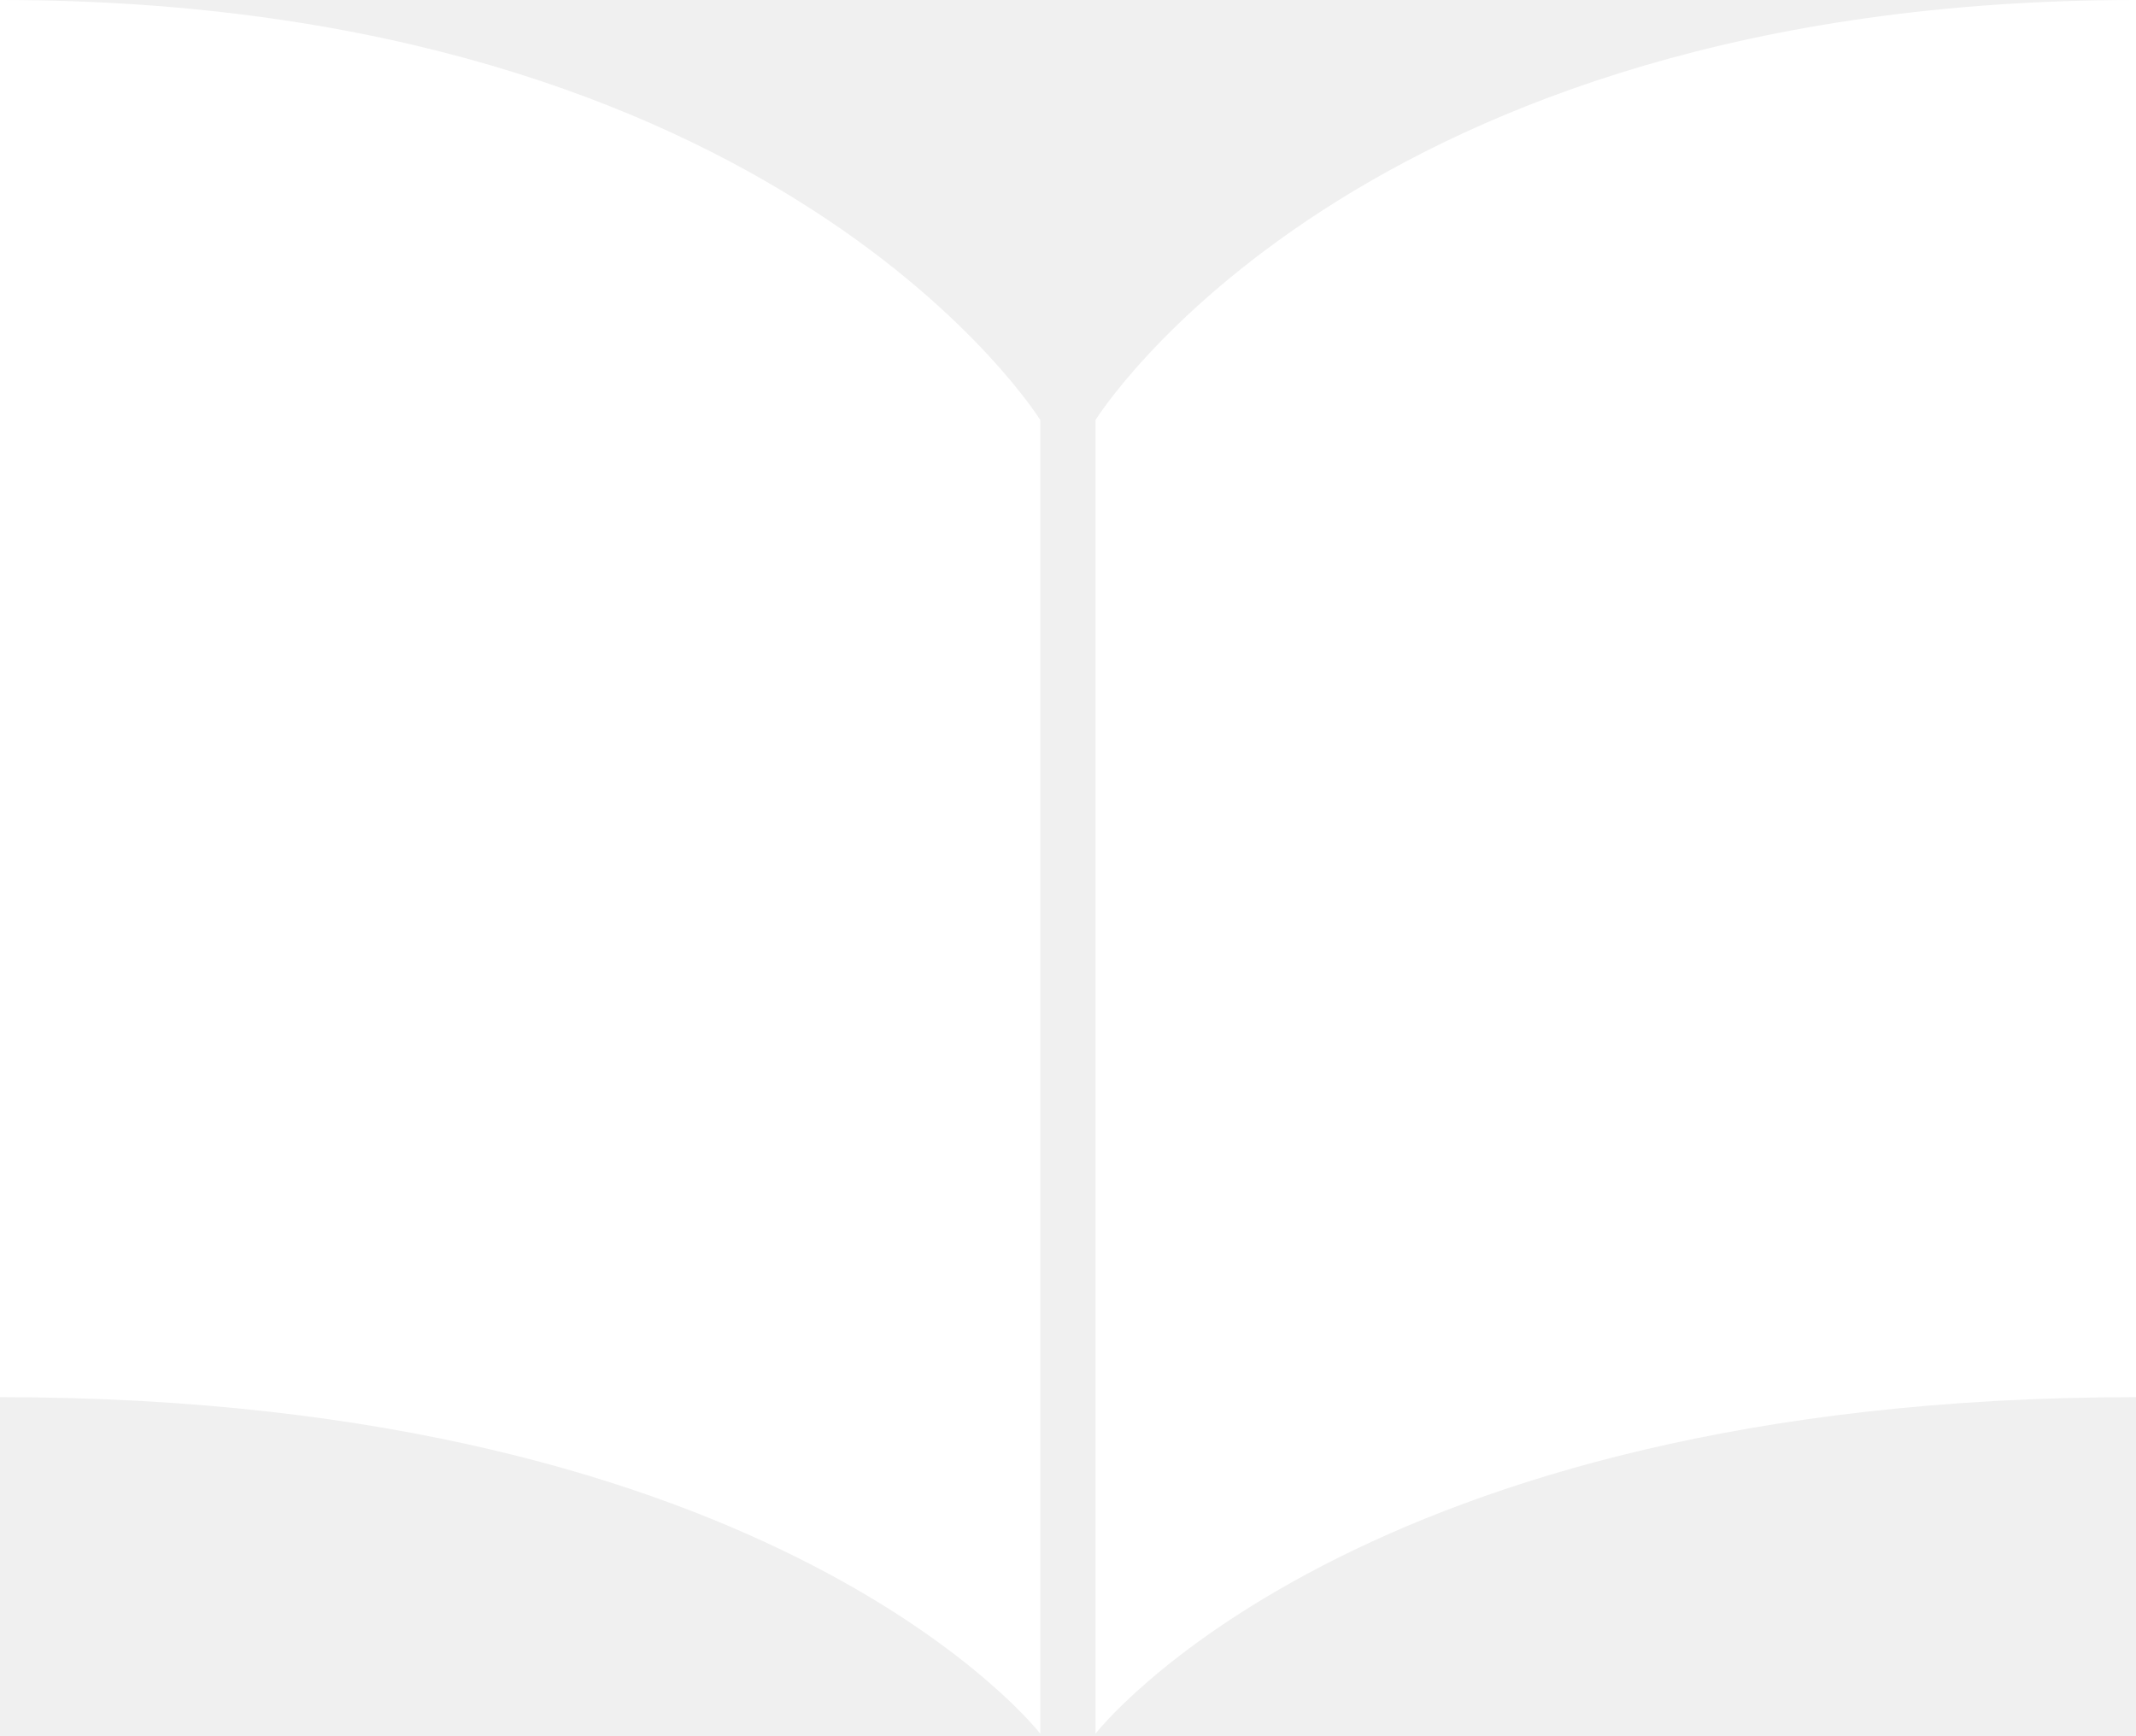
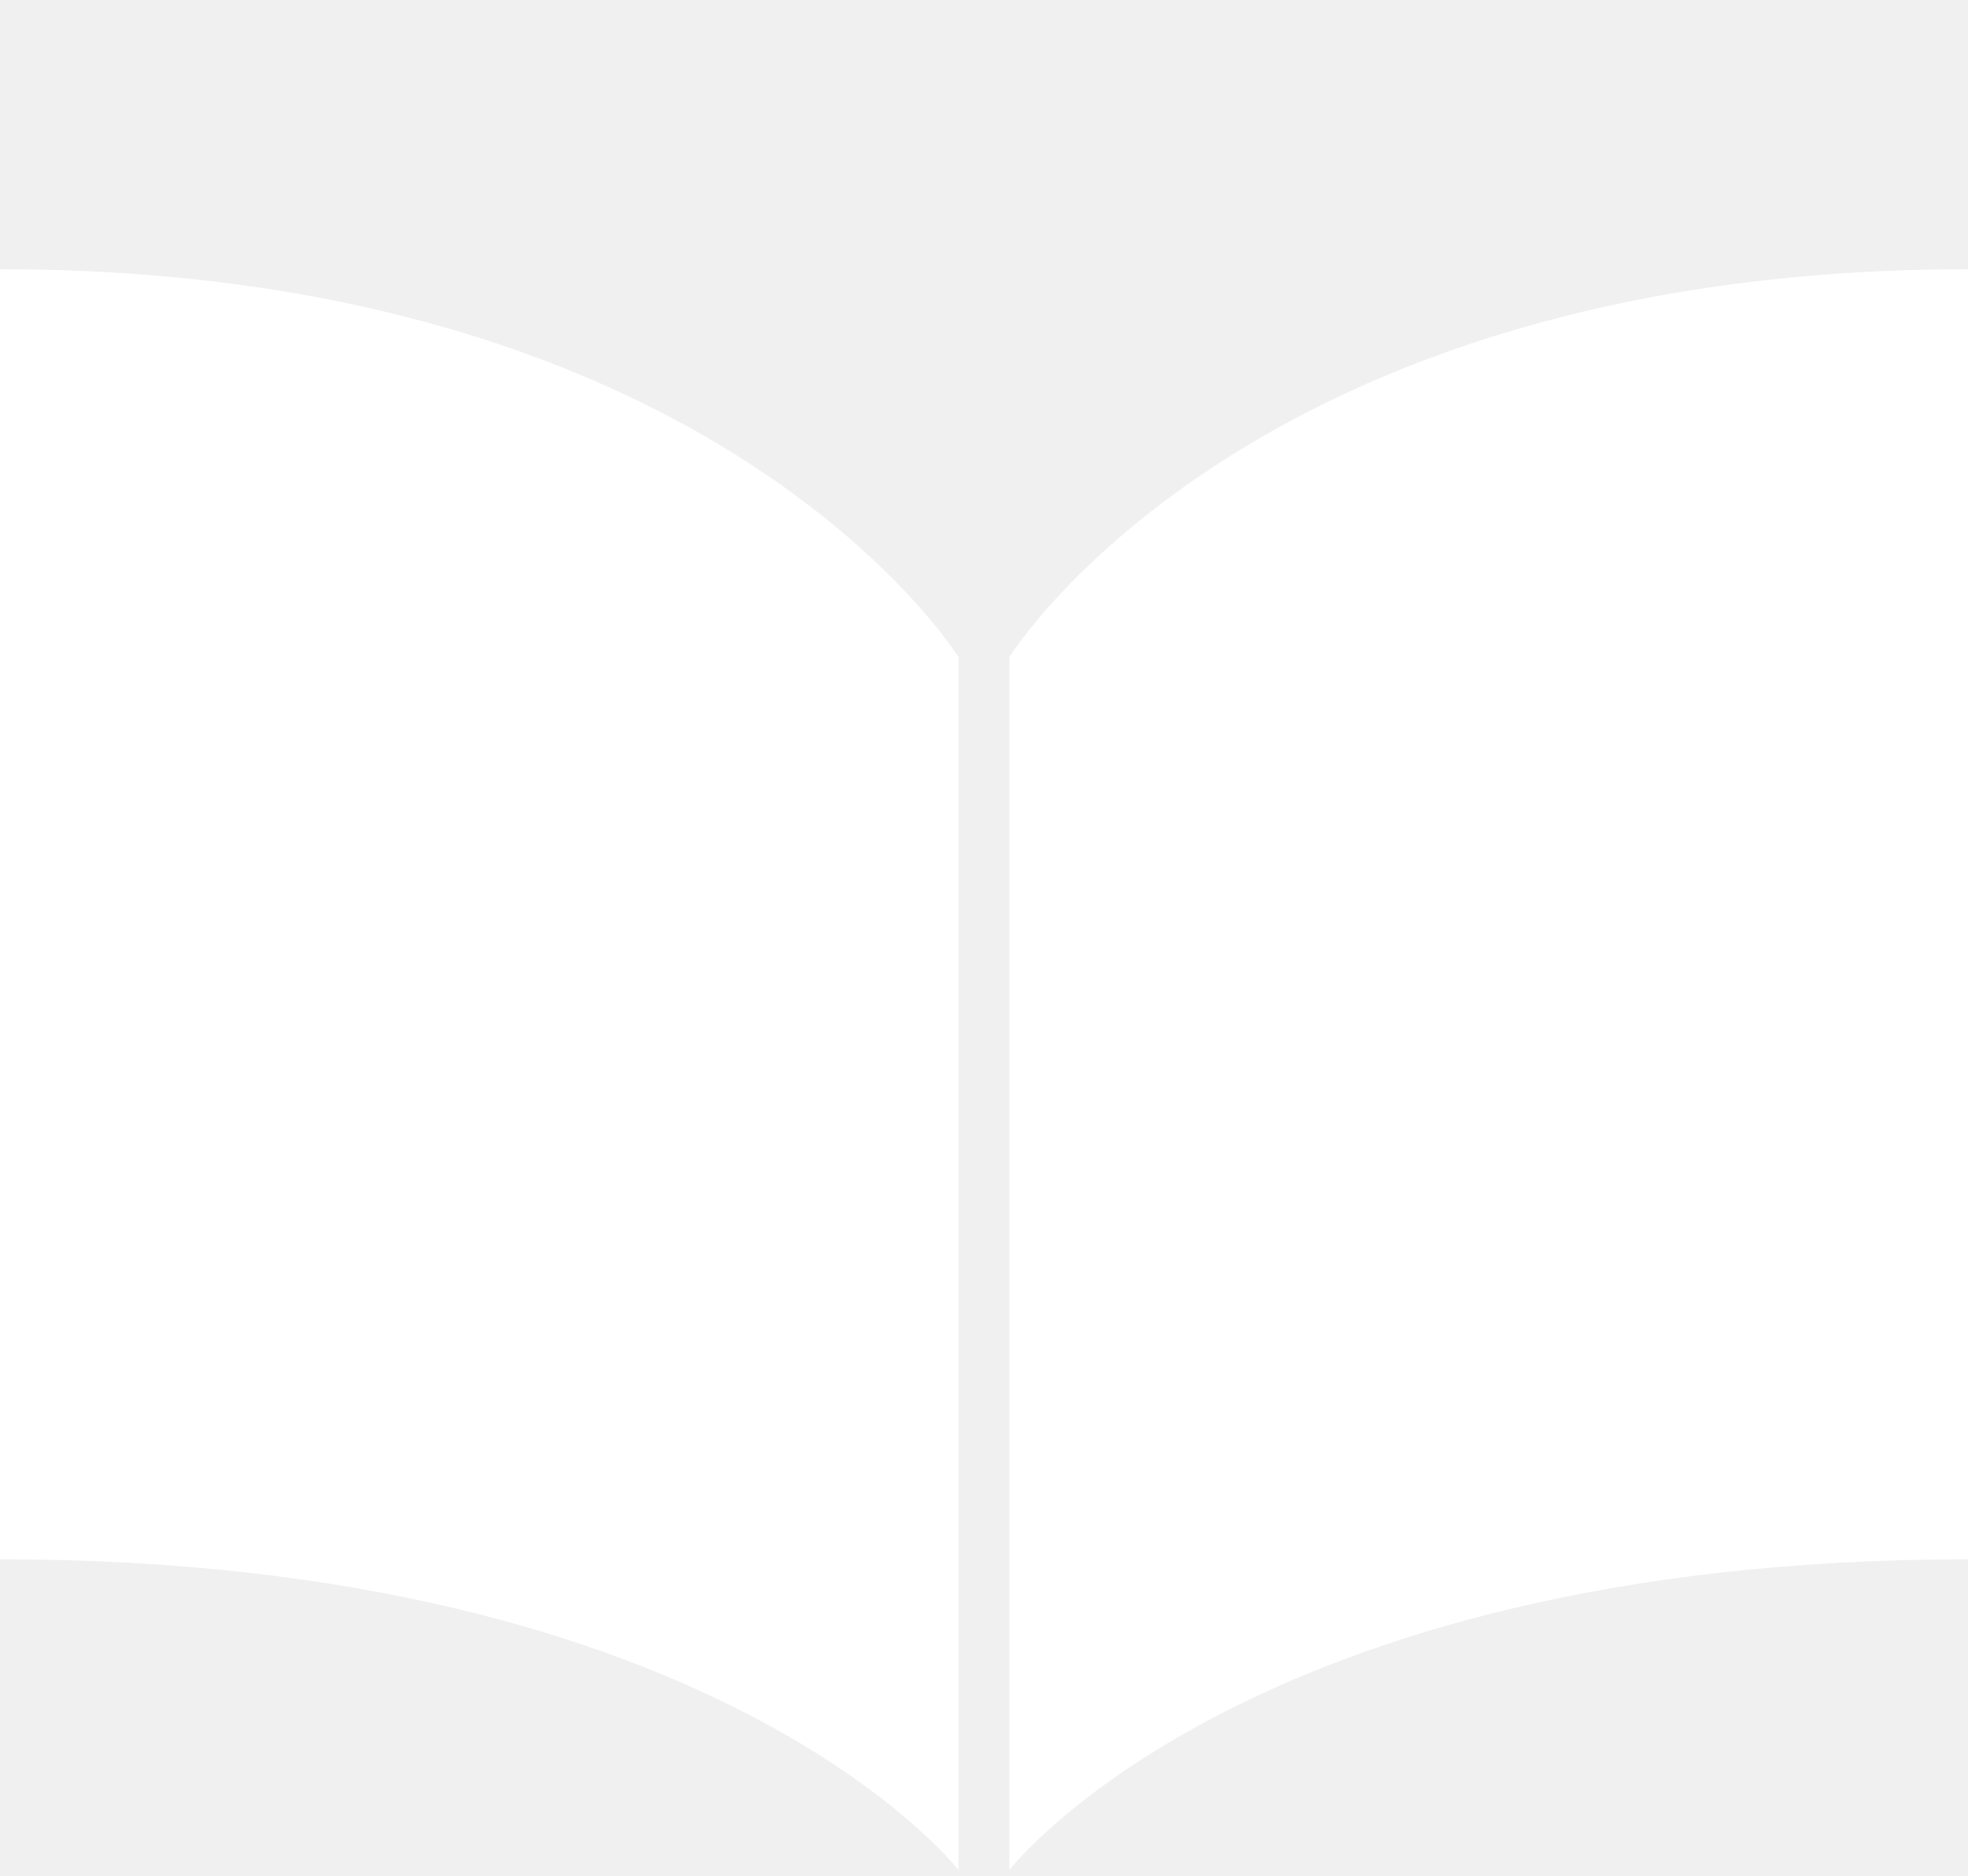
- <svg width="256" height="208" viewBox="0 0 256 208">
-   <path fill="#fff" d="M256 0C162.447 0 131.294 50.351 131.294 50.351V207.805C131.294 207.805 162.447 167.463 256 167.463V0ZM0 0V167.463C93.53 167.463 124.683 207.805 124.683 207.805V50.351C124.683 50.351 93.53 0 0 0V0Z" />
+ <svg width="256" height="244" viewBox="0 0 256 244">
+   <path fill="#fff" d="M256 35.019C162.447 35.019 131.294 85.473 131.294 85.473V243.248C131.294 243.248 162.447 202.824 256 202.824V35.019ZM0 35.019V202.824C93.53 202.824 124.683 243.248 124.683 243.248V85.473C124.683 85.473 93.53 35.019 0 35.019Z" />
</svg>
